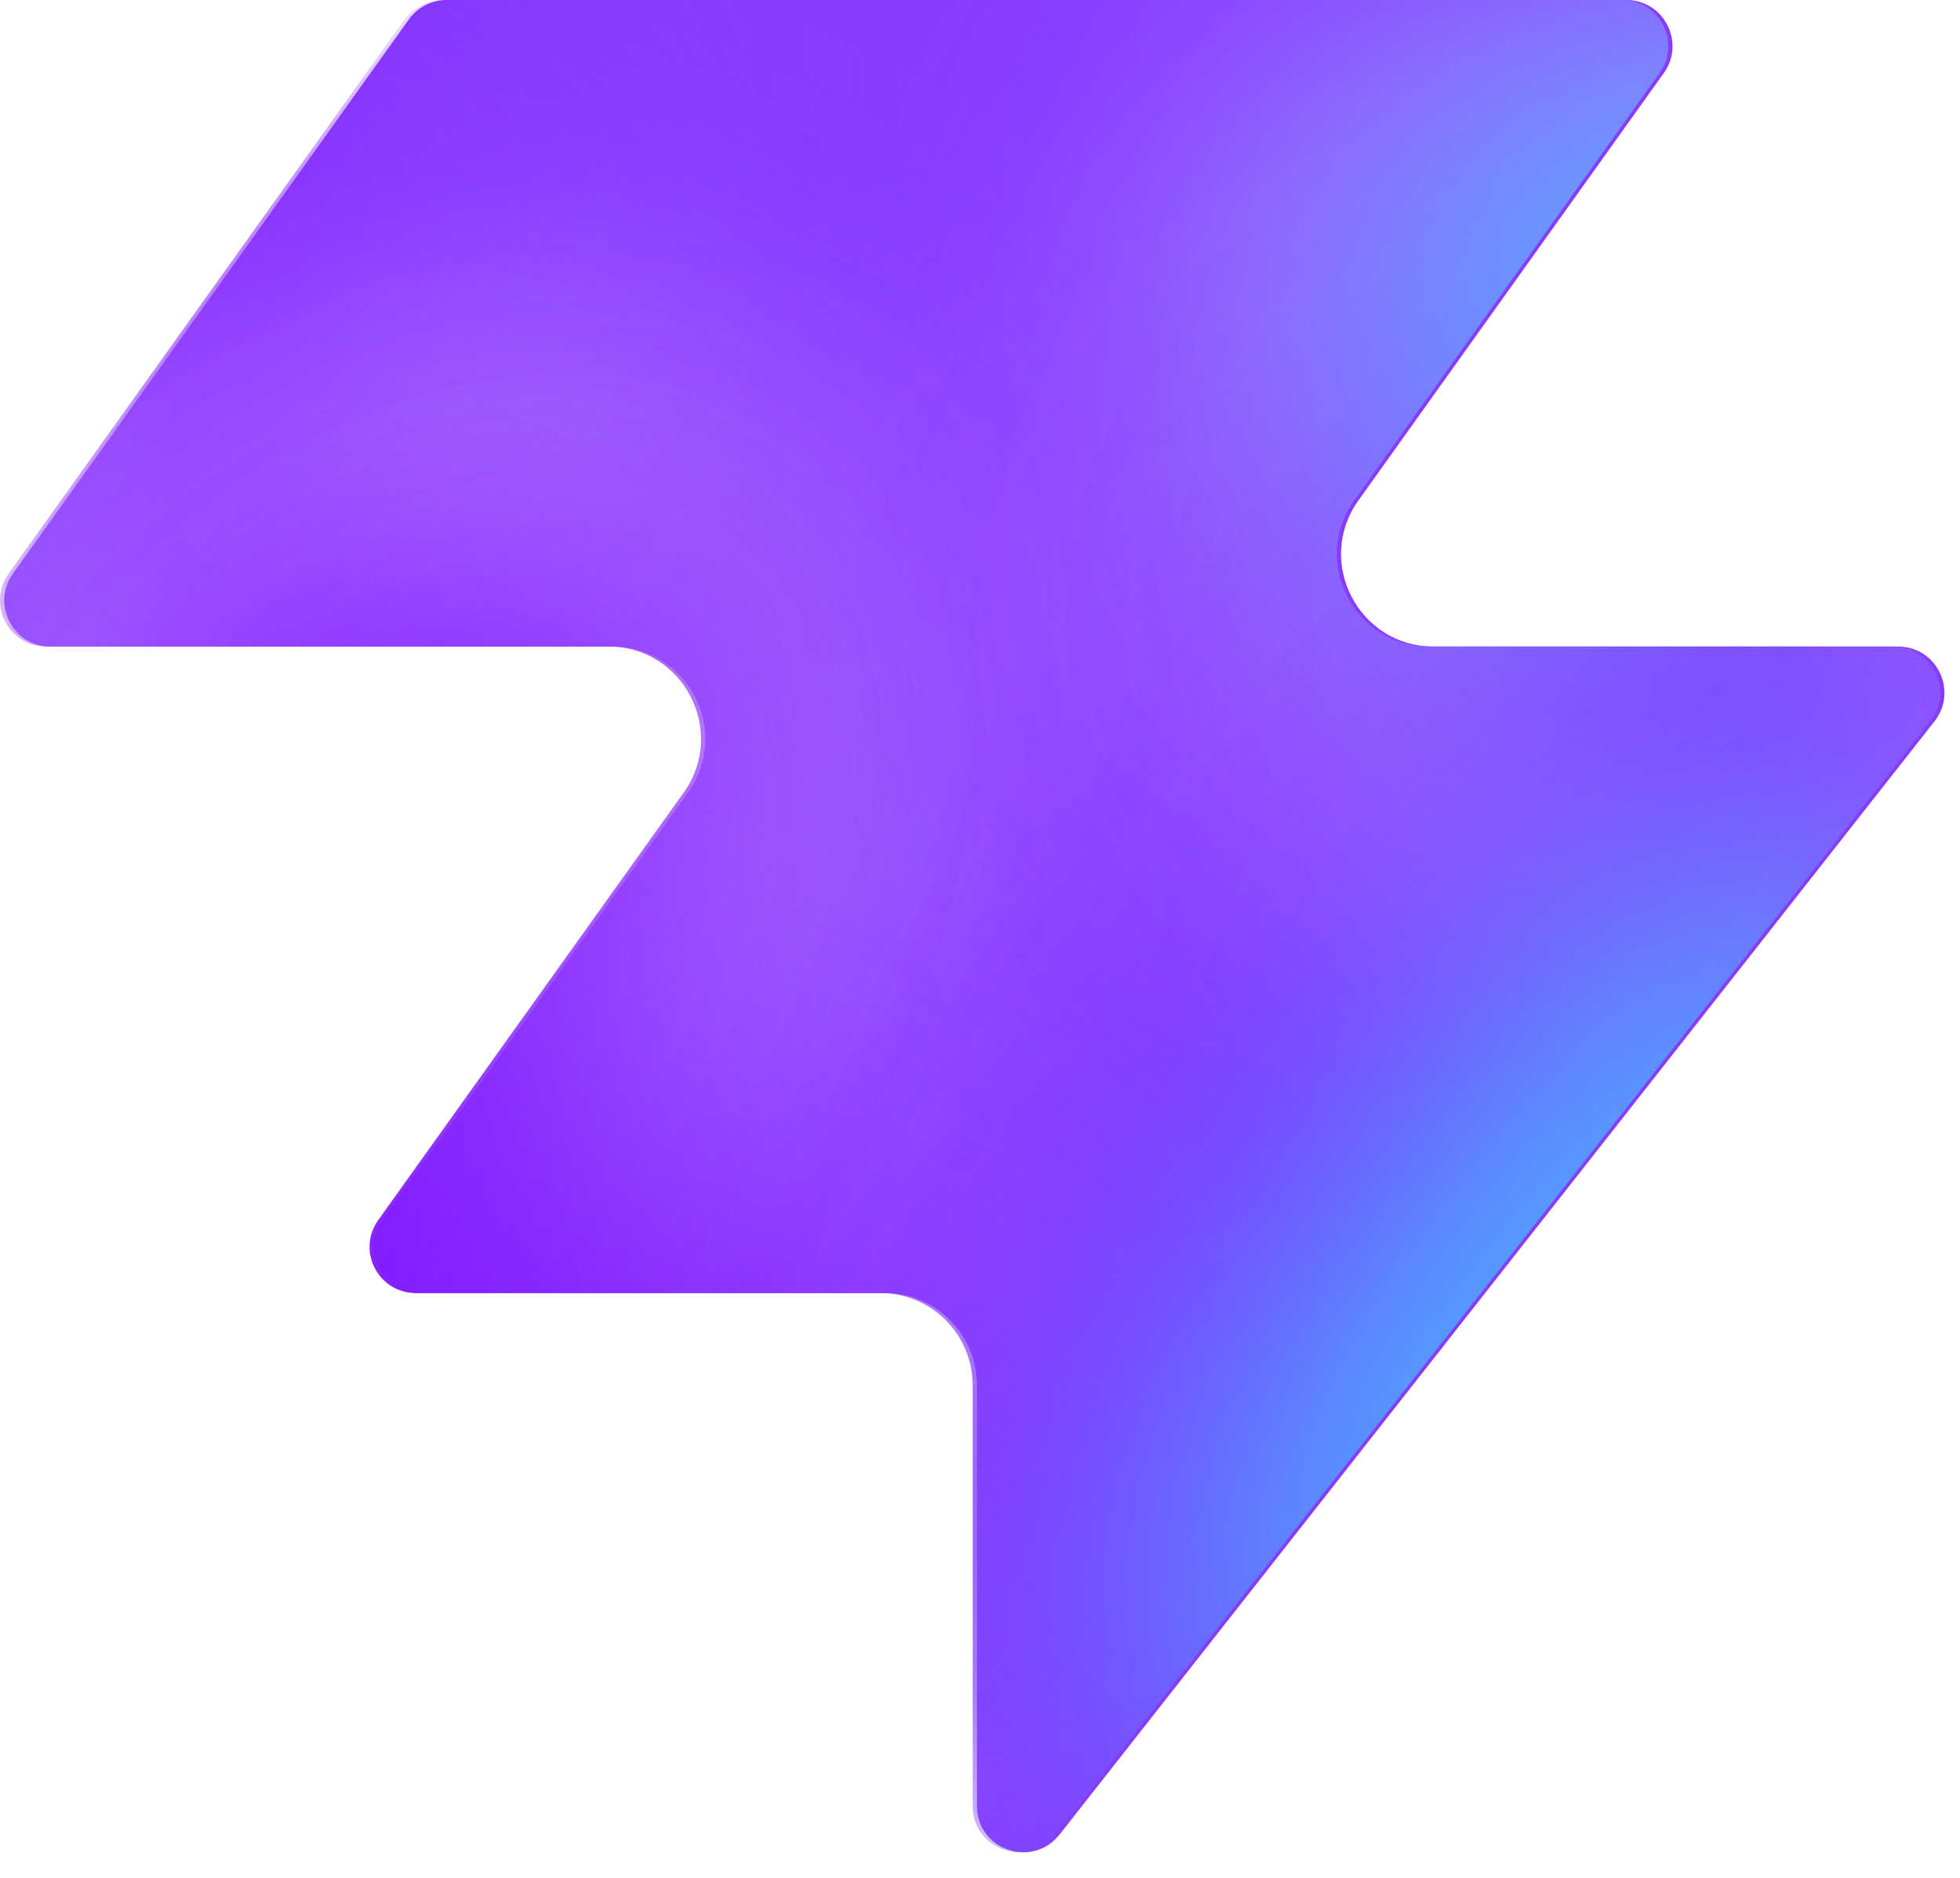
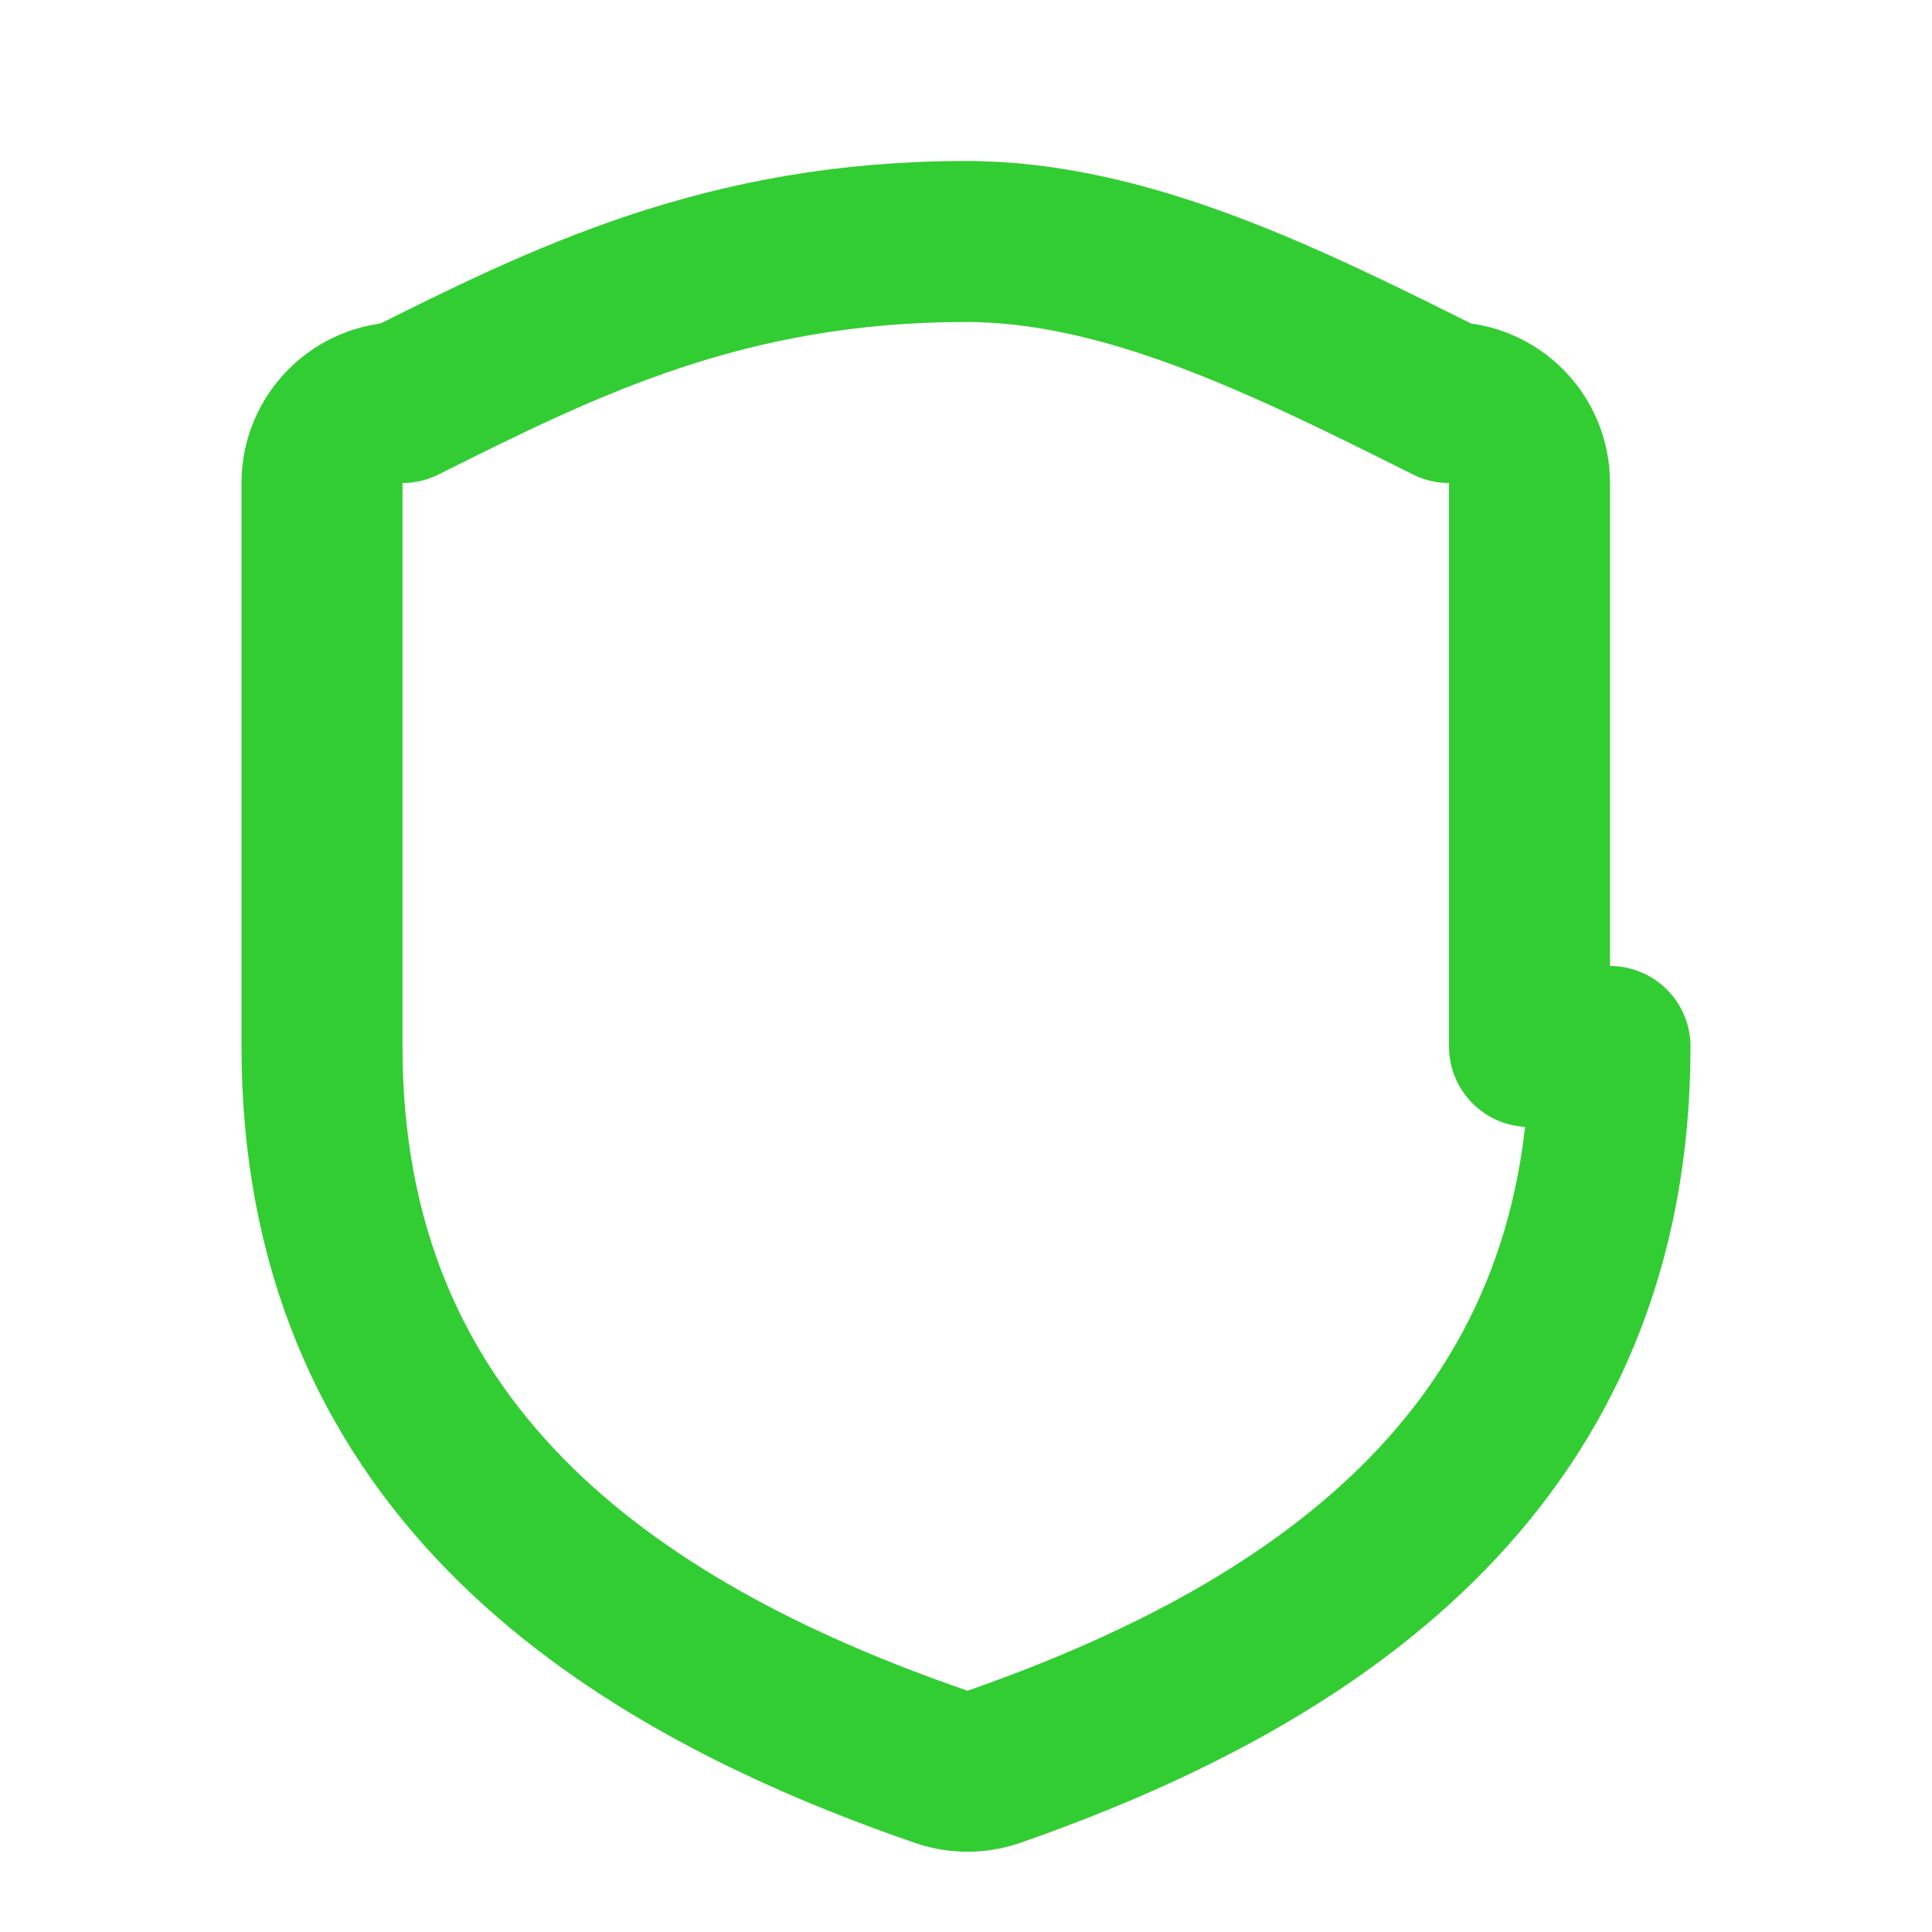
- <svg xmlns="http://www.w3.org/2000/svg" width="48" height="46" fill="none" viewBox="0 0 48 46">
-   <path fill="#863bff" d="M25.946 44.938c-.664.845-2.021.375-2.021-.698V33.937a2.26 2.26 0 0 0-2.262-2.262H10.287c-.92 0-1.456-1.04-.92-1.788l7.48-10.471c1.07-1.497 0-3.578-1.842-3.578H1.237c-.92 0-1.456-1.04-.92-1.788L10.013.474c.214-.297.556-.474.92-.474h28.894c.92 0 1.456 1.04.92 1.788l-7.48 10.471c-1.07 1.498 0 3.579 1.842 3.579h11.377c.943 0 1.473 1.088.89 1.83L25.947 44.94z" style="fill:#863bff;fill:color(display-p3 .525 .23 1);fill-opacity:1" />
-   <mask id="a" width="48" height="46" x="0" y="0" maskUnits="userSpaceOnUse" style="mask-type:alpha">
-     <path fill="#000" d="M25.842 44.938c-.664.844-2.021.375-2.021-.698V33.937a2.26 2.26 0 0 0-2.262-2.262H10.183c-.92 0-1.456-1.04-.92-1.788l7.48-10.471c1.07-1.498 0-3.579-1.842-3.579H1.133c-.92 0-1.456-1.04-.92-1.787L9.91.473c.214-.297.556-.474.92-.474h28.894c.92 0 1.456 1.04.92 1.788l-7.48 10.471c-1.07 1.498 0 3.578 1.842 3.578h11.377c.943 0 1.473 1.088.89 1.832L25.843 44.94z" style="fill:#000;fill-opacity:1" />
-   </mask>
-   <g mask="url(#a)">
-     <g filter="url(#b)">
-       <ellipse cx="5.508" cy="14.704" fill="#ede6ff" rx="5.508" ry="14.704" style="fill:#ede6ff;fill:color(display-p3 .927 .903 1);fill-opacity:1" transform="matrix(.00324 1 1 -.00324 -4.47 31.516)" />
-     </g>
-     <g filter="url(#c)">
-       <ellipse cx="10.399" cy="29.851" fill="#ede6ff" rx="10.399" ry="29.851" style="fill:#ede6ff;fill:color(display-p3 .927 .903 1);fill-opacity:1" transform="matrix(.00324 1 1 -.00324 -39.328 7.883)" />
-     </g>
-     <g filter="url(#d)">
-       <ellipse cx="5.508" cy="30.487" fill="#7e14ff" rx="5.508" ry="30.487" style="fill:#7e14ff;fill:color(display-p3 .492 .077 1);fill-opacity:1" transform="rotate(89.814 -25.913 -14.639)scale(1 -1)" />
-     </g>
-     <g filter="url(#e)">
-       <ellipse cx="5.508" cy="30.599" fill="#7e14ff" rx="5.508" ry="30.599" style="fill:#7e14ff;fill:color(display-p3 .492 .077 1);fill-opacity:1" transform="rotate(89.814 -32.644 -3.334)scale(1 -1)" />
-     </g>
-     <g filter="url(#f)">
-       <ellipse cx="5.508" cy="30.599" fill="#7e14ff" rx="5.508" ry="30.599" style="fill:#7e14ff;fill:color(display-p3 .492 .077 1);fill-opacity:1" transform="matrix(.00324 1 1 -.00324 -34.34 30.47)" />
-     </g>
-     <g filter="url(#g)">
-       <ellipse cx="14.072" cy="22.078" fill="#ede6ff" rx="14.072" ry="22.078" style="fill:#ede6ff;fill:color(display-p3 .927 .903 1);fill-opacity:1" transform="rotate(93.35 24.506 48.493)scale(-1 1)" />
-     </g>
-     <g filter="url(#h)">
-       <ellipse cx="3.47" cy="21.501" fill="#7e14ff" rx="3.47" ry="21.501" style="fill:#7e14ff;fill:color(display-p3 .492 .077 1);fill-opacity:1" transform="rotate(89.009 28.708 47.59)scale(-1 1)" />
-     </g>
-     <g filter="url(#i)">
-       <ellipse cx="3.47" cy="21.501" fill="#7e14ff" rx="3.47" ry="21.501" style="fill:#7e14ff;fill:color(display-p3 .492 .077 1);fill-opacity:1" transform="rotate(89.009 28.708 47.59)scale(-1 1)" />
-     </g>
-     <g filter="url(#j)">
-       <ellipse cx=".387" cy="8.972" fill="#7e14ff" rx="4.407" ry="29.108" style="fill:#7e14ff;fill:color(display-p3 .492 .077 1);fill-opacity:1" transform="rotate(39.51 .387 8.972)" />
-     </g>
-     <g filter="url(#k)">
-       <ellipse cx="47.523" cy="-6.092" fill="#7e14ff" rx="4.407" ry="29.108" style="fill:#7e14ff;fill:color(display-p3 .492 .077 1);fill-opacity:1" transform="rotate(37.892 47.523 -6.092)" />
-     </g>
-     <g filter="url(#l)">
-       <ellipse cx="41.412" cy="6.333" fill="#47bfff" rx="5.971" ry="9.665" style="fill:#47bfff;fill:color(display-p3 .28 .748 1);fill-opacity:1" transform="rotate(37.892 41.412 6.333)" />
-     </g>
-     <g filter="url(#m)">
-       <ellipse cx="-1.879" cy="38.332" fill="#7e14ff" rx="4.407" ry="29.108" style="fill:#7e14ff;fill:color(display-p3 .492 .077 1);fill-opacity:1" transform="rotate(37.892 -1.88 38.332)" />
-     </g>
-     <g filter="url(#n)">
-       <ellipse cx="-1.879" cy="38.332" fill="#7e14ff" rx="4.407" ry="29.108" style="fill:#7e14ff;fill:color(display-p3 .492 .077 1);fill-opacity:1" transform="rotate(37.892 -1.88 38.332)" />
-     </g>
-     <g filter="url(#o)">
-       <ellipse cx="35.651" cy="29.907" fill="#7e14ff" rx="4.407" ry="29.108" style="fill:#7e14ff;fill:color(display-p3 .492 .077 1);fill-opacity:1" transform="rotate(37.892 35.651 29.907)" />
-     </g>
-     <g filter="url(#p)">
-       <ellipse cx="38.418" cy="32.4" fill="#47bfff" rx="5.971" ry="15.297" style="fill:#47bfff;fill:color(display-p3 .28 .748 1);fill-opacity:1" transform="rotate(37.892 38.418 32.4)" />
-     </g>
-   </g>
-   <defs>
-     <filter id="b" width="60.045" height="41.654" x="-19.77" y="16.149" color-interpolation-filters="sRGB" filterUnits="userSpaceOnUse">
-       <feFlood flood-opacity="0" result="BackgroundImageFix" />
-       <feBlend in="SourceGraphic" in2="BackgroundImageFix" result="shape" />
-       <feGaussianBlur result="effect1_foregroundBlur_2002_17158" stdDeviation="7.659" />
-     </filter>
-     <filter id="c" width="90.34" height="51.437" x="-54.613" y="-7.533" color-interpolation-filters="sRGB" filterUnits="userSpaceOnUse">
-       <feFlood flood-opacity="0" result="BackgroundImageFix" />
-       <feBlend in="SourceGraphic" in2="BackgroundImageFix" result="shape" />
-       <feGaussianBlur result="effect1_foregroundBlur_2002_17158" stdDeviation="7.659" />
-     </filter>
-     <filter id="d" width="79.355" height="29.4" x="-49.64" y="2.03" color-interpolation-filters="sRGB" filterUnits="userSpaceOnUse">
-       <feFlood flood-opacity="0" result="BackgroundImageFix" />
-       <feBlend in="SourceGraphic" in2="BackgroundImageFix" result="shape" />
-       <feGaussianBlur result="effect1_foregroundBlur_2002_17158" stdDeviation="4.596" />
-     </filter>
-     <filter id="e" width="79.579" height="29.4" x="-45.045" y="20.029" color-interpolation-filters="sRGB" filterUnits="userSpaceOnUse">
-       <feFlood flood-opacity="0" result="BackgroundImageFix" />
-       <feBlend in="SourceGraphic" in2="BackgroundImageFix" result="shape" />
-       <feGaussianBlur result="effect1_foregroundBlur_2002_17158" stdDeviation="4.596" />
-     </filter>
-     <filter id="f" width="79.579" height="29.4" x="-43.513" y="21.178" color-interpolation-filters="sRGB" filterUnits="userSpaceOnUse">
-       <feFlood flood-opacity="0" result="BackgroundImageFix" />
-       <feBlend in="SourceGraphic" in2="BackgroundImageFix" result="shape" />
-       <feGaussianBlur result="effect1_foregroundBlur_2002_17158" stdDeviation="4.596" />
-     </filter>
-     <filter id="g" width="74.749" height="58.852" x="15.756" y="-17.901" color-interpolation-filters="sRGB" filterUnits="userSpaceOnUse">
-       <feFlood flood-opacity="0" result="BackgroundImageFix" />
-       <feBlend in="SourceGraphic" in2="BackgroundImageFix" result="shape" />
-       <feGaussianBlur result="effect1_foregroundBlur_2002_17158" stdDeviation="7.659" />
-     </filter>
-     <filter id="h" width="61.377" height="25.362" x="23.548" y="2.284" color-interpolation-filters="sRGB" filterUnits="userSpaceOnUse">
-       <feFlood flood-opacity="0" result="BackgroundImageFix" />
-       <feBlend in="SourceGraphic" in2="BackgroundImageFix" result="shape" />
-       <feGaussianBlur result="effect1_foregroundBlur_2002_17158" stdDeviation="4.596" />
-     </filter>
-     <filter id="i" width="61.377" height="25.362" x="23.548" y="2.284" color-interpolation-filters="sRGB" filterUnits="userSpaceOnUse">
-       <feFlood flood-opacity="0" result="BackgroundImageFix" />
-       <feBlend in="SourceGraphic" in2="BackgroundImageFix" result="shape" />
-       <feGaussianBlur result="effect1_foregroundBlur_2002_17158" stdDeviation="4.596" />
-     </filter>
-     <filter id="j" width="56.045" height="63.649" x="-27.636" y="-22.853" color-interpolation-filters="sRGB" filterUnits="userSpaceOnUse">
-       <feFlood flood-opacity="0" result="BackgroundImageFix" />
-       <feBlend in="SourceGraphic" in2="BackgroundImageFix" result="shape" />
-       <feGaussianBlur result="effect1_foregroundBlur_2002_17158" stdDeviation="4.596" />
-     </filter>
-     <filter id="k" width="54.814" height="64.646" x="20.116" y="-38.415" color-interpolation-filters="sRGB" filterUnits="userSpaceOnUse">
-       <feFlood flood-opacity="0" result="BackgroundImageFix" />
-       <feBlend in="SourceGraphic" in2="BackgroundImageFix" result="shape" />
-       <feGaussianBlur result="effect1_foregroundBlur_2002_17158" stdDeviation="4.596" />
-     </filter>
-     <filter id="l" width="33.541" height="35.313" x="24.641" y="-11.323" color-interpolation-filters="sRGB" filterUnits="userSpaceOnUse">
-       <feFlood flood-opacity="0" result="BackgroundImageFix" />
-       <feBlend in="SourceGraphic" in2="BackgroundImageFix" result="shape" />
-       <feGaussianBlur result="effect1_foregroundBlur_2002_17158" stdDeviation="4.596" />
-     </filter>
-     <filter id="m" width="54.814" height="64.646" x="-29.286" y="6.009" color-interpolation-filters="sRGB" filterUnits="userSpaceOnUse">
-       <feFlood flood-opacity="0" result="BackgroundImageFix" />
-       <feBlend in="SourceGraphic" in2="BackgroundImageFix" result="shape" />
-       <feGaussianBlur result="effect1_foregroundBlur_2002_17158" stdDeviation="4.596" />
-     </filter>
-     <filter id="n" width="54.814" height="64.646" x="-29.286" y="6.009" color-interpolation-filters="sRGB" filterUnits="userSpaceOnUse">
-       <feFlood flood-opacity="0" result="BackgroundImageFix" />
-       <feBlend in="SourceGraphic" in2="BackgroundImageFix" result="shape" />
-       <feGaussianBlur result="effect1_foregroundBlur_2002_17158" stdDeviation="4.596" />
-     </filter>
-     <filter id="o" width="54.814" height="64.646" x="8.244" y="-2.416" color-interpolation-filters="sRGB" filterUnits="userSpaceOnUse">
-       <feFlood flood-opacity="0" result="BackgroundImageFix" />
-       <feBlend in="SourceGraphic" in2="BackgroundImageFix" result="shape" />
-       <feGaussianBlur result="effect1_foregroundBlur_2002_17158" stdDeviation="4.596" />
-     </filter>
-     <filter id="p" width="39.409" height="43.623" x="18.713" y="10.588" color-interpolation-filters="sRGB" filterUnits="userSpaceOnUse">
-       <feFlood flood-opacity="0" result="BackgroundImageFix" />
-       <feBlend in="SourceGraphic" in2="BackgroundImageFix" result="shape" />
-       <feGaussianBlur result="effect1_foregroundBlur_2002_17158" stdDeviation="4.596" />
-     </filter>
-   </defs>
+ <svg xmlns="http://www.w3.org/2000/svg" viewBox="0 0 24 24" fill="none" stroke="#32CD32" stroke-width="2" stroke-linecap="round" stroke-linejoin="round">
+   <path d="M20 13c0 5-3.5 7.5-7.66 8.95a1 1 0 0 1-.67-.01C7.5 20.5 4 18 4 13V6a1 1 0 0 1 1-1c2-1 4-2 7-2 2 0 4 1 6 2a1 1 0 0 1 1 1v7z" />
</svg>
